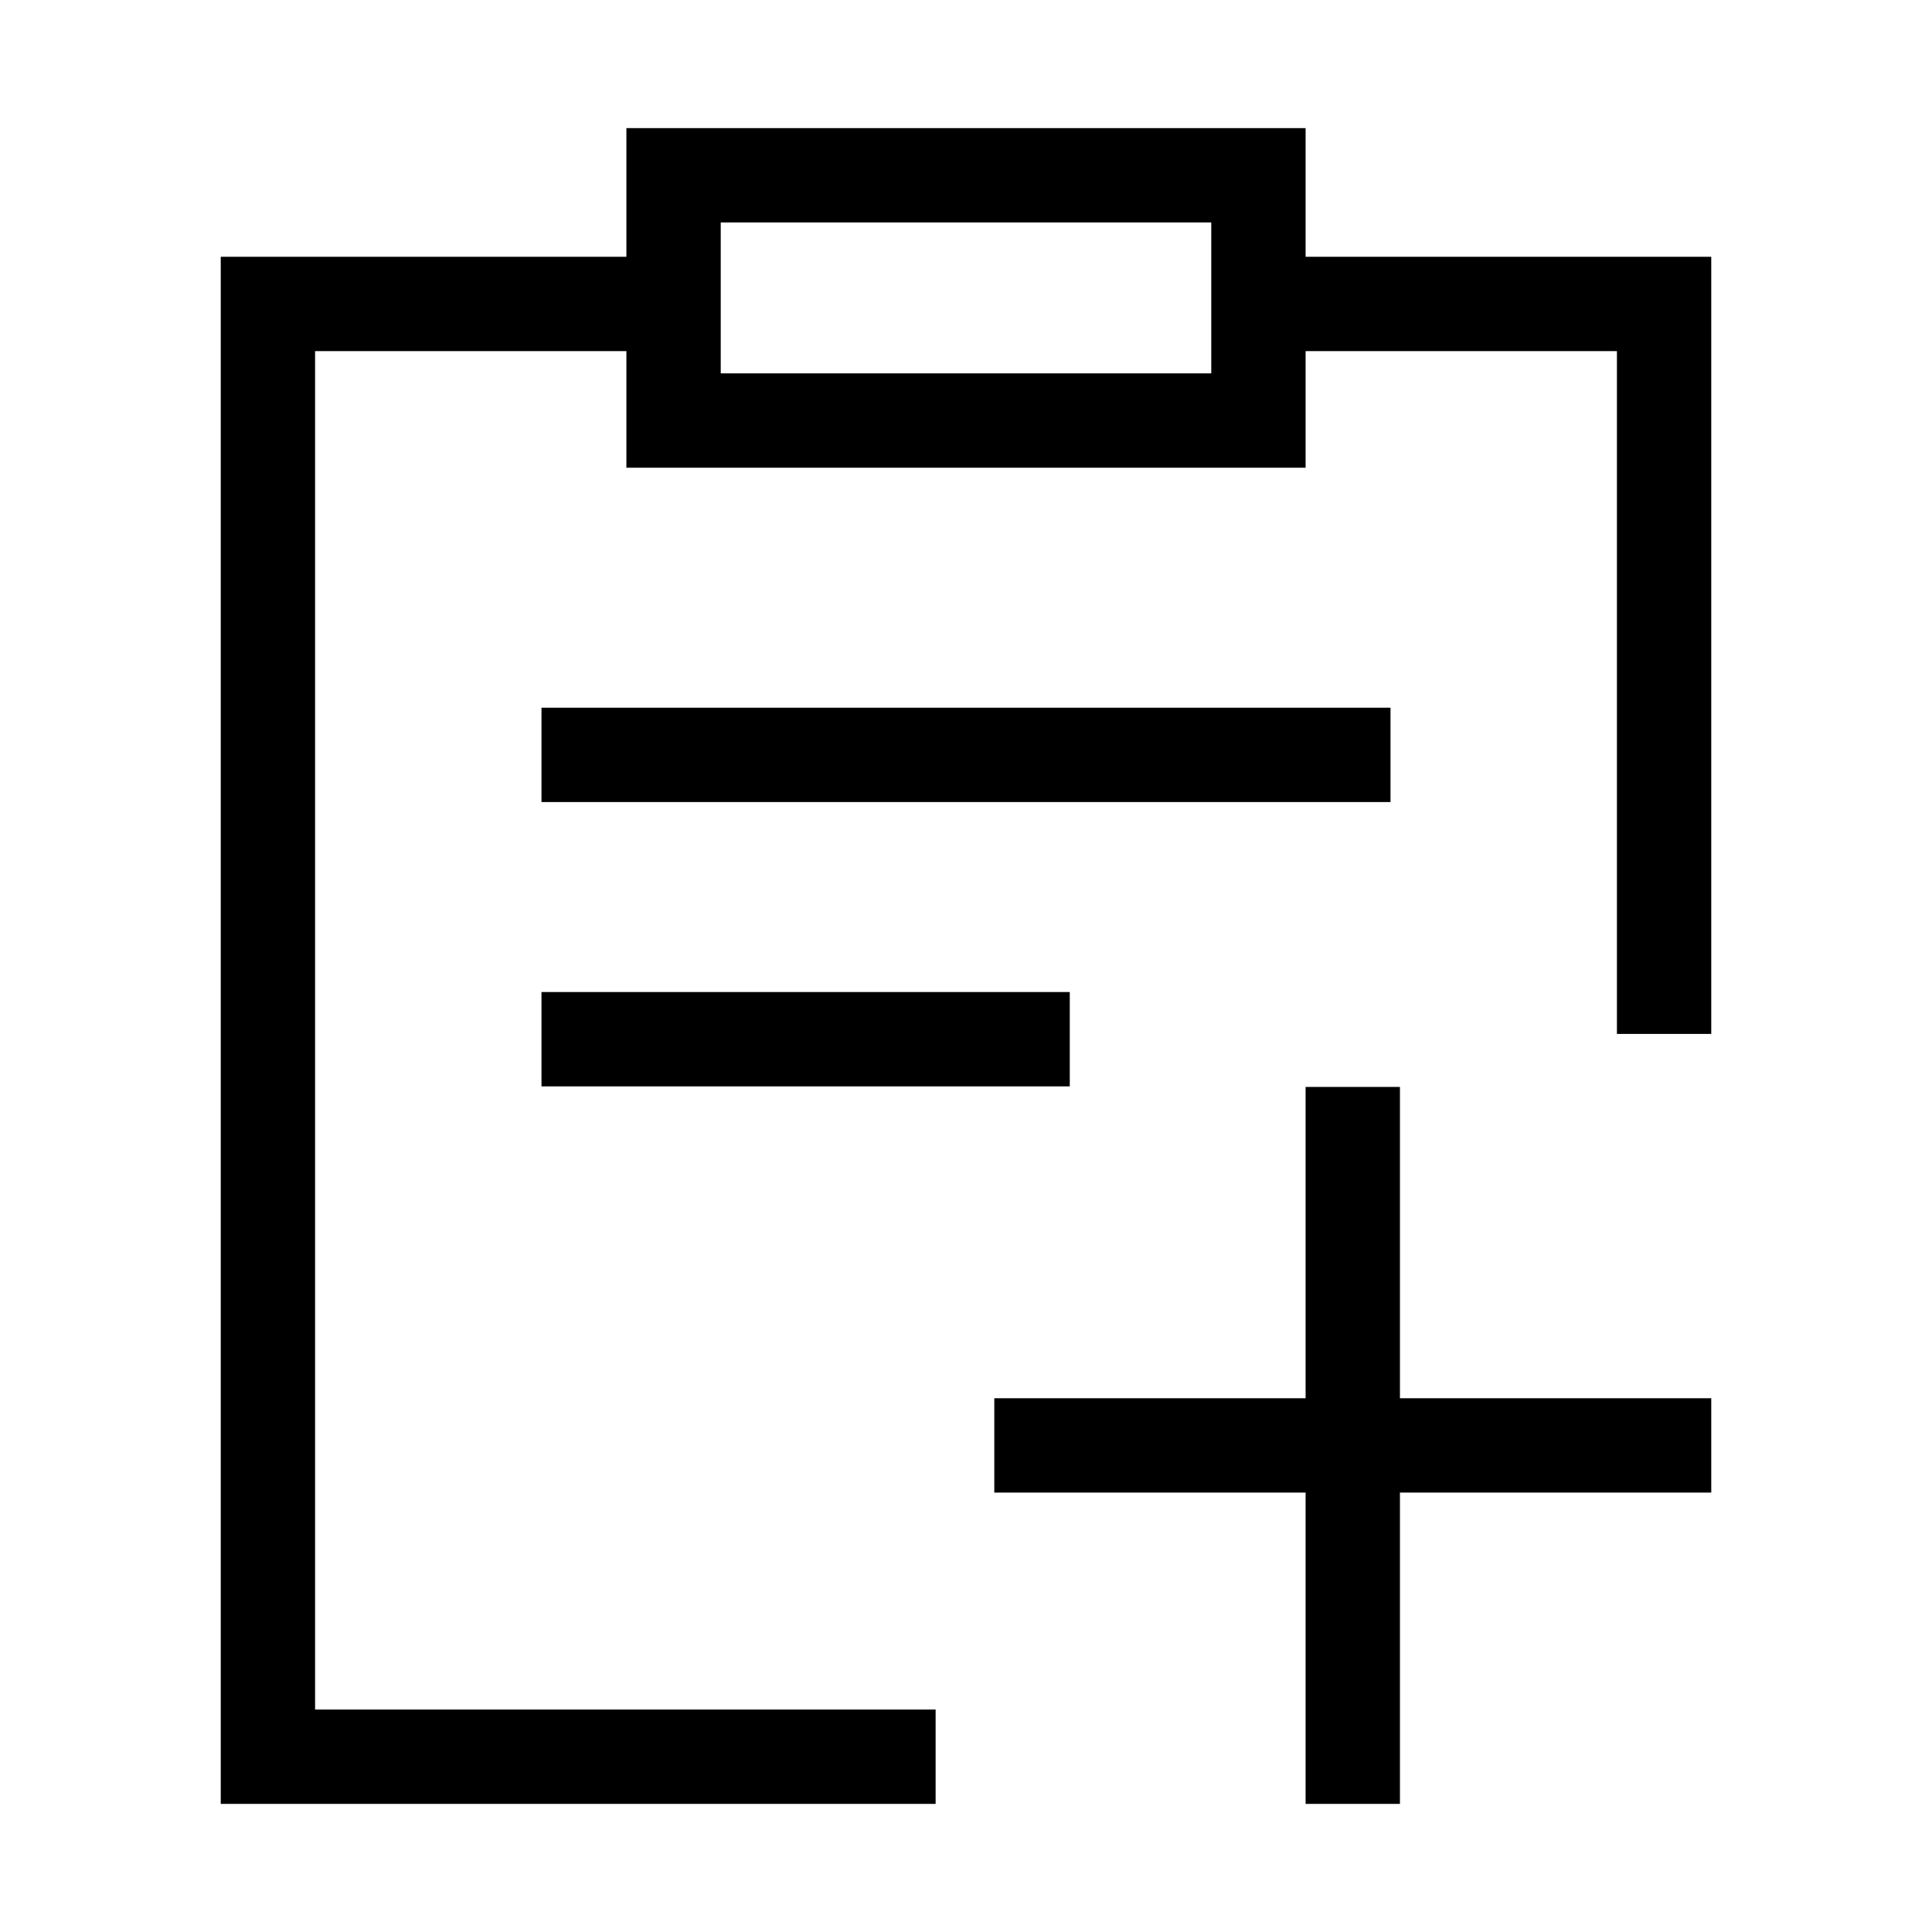
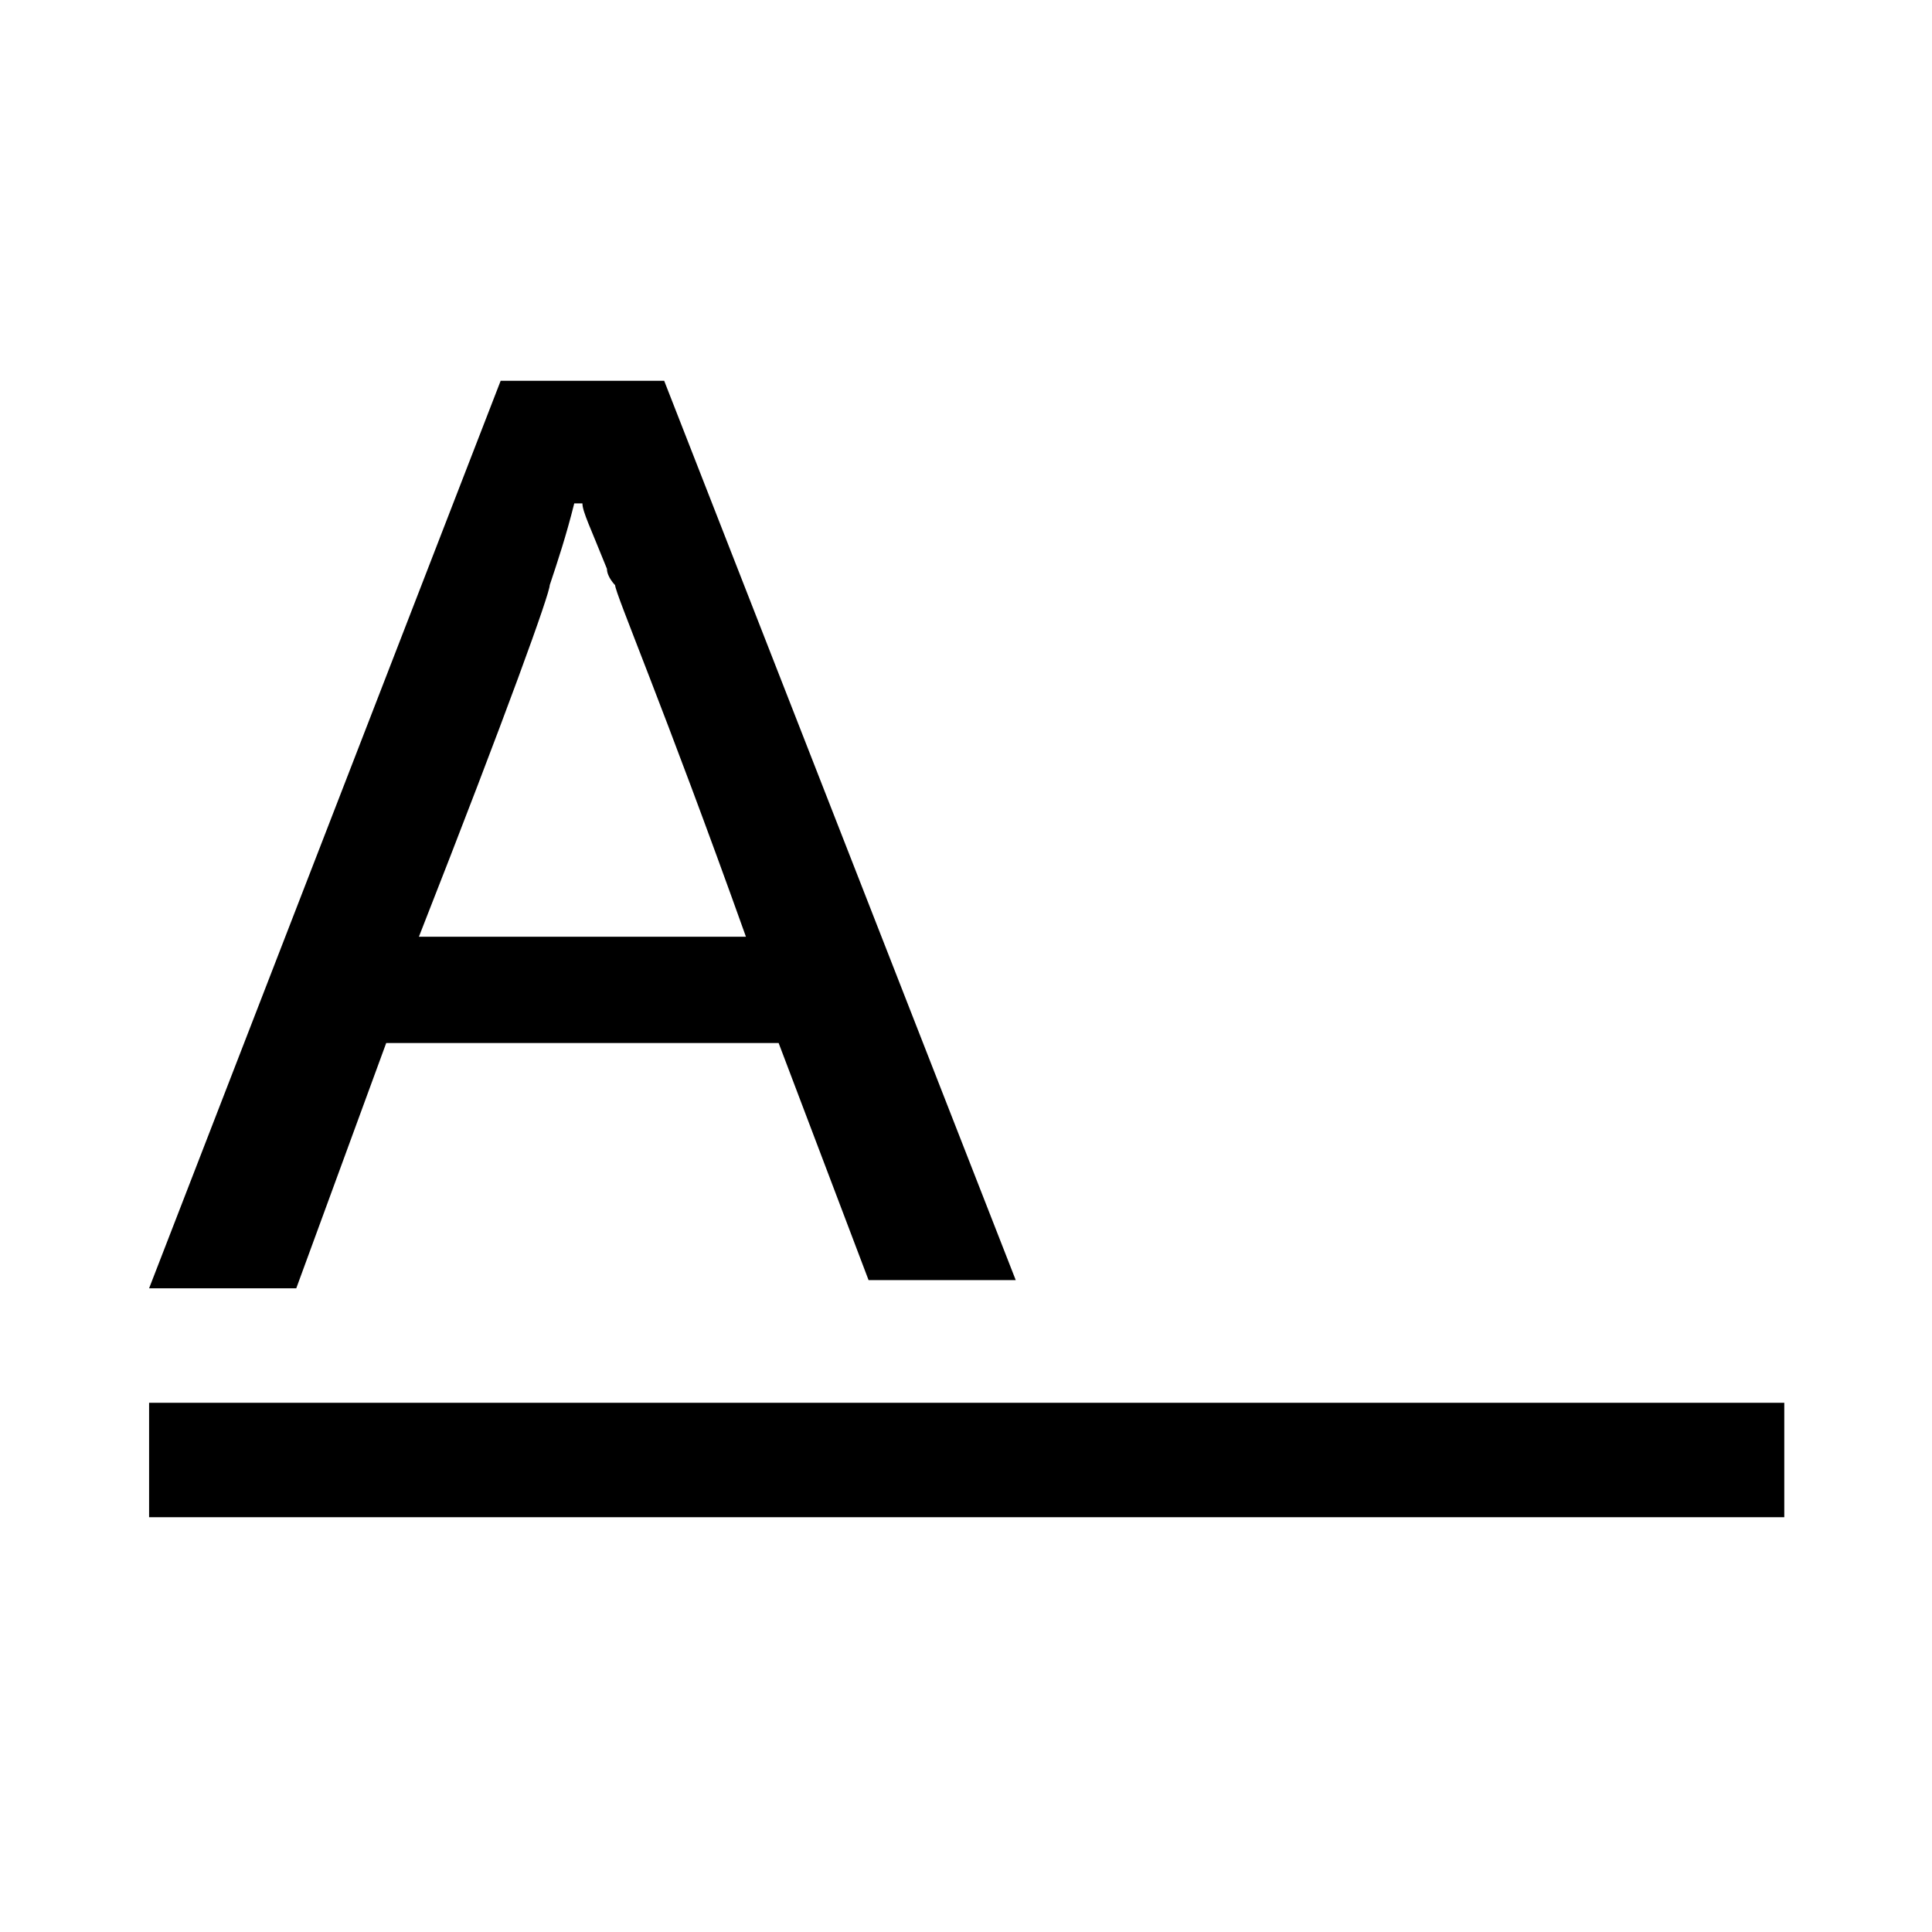
- <svg xmlns="http://www.w3.org/2000/svg" t="1549964599390" class="icon" viewBox="0 0 1024 1024" version="1.1" p-id="22244" height="48" width="48">
-   <path d="M692 136.1V67.9H332v68.2H117v820h378.9v-50H167v-720h165v61.8h360v-61.8h165V548h50V136.1H692z m-50 61.8H382v-80h260v80zM287 525.8h280v50H287v-50z m450-100.7H287v-50h450v50z m5 316h165v50H742v165h-50v-165H527v-50h165v-165h50v165z" fill="" p-id="22245" />
+ <svg xmlns="http://www.w3.org/2000/svg" class="icon" viewBox="0 0 1024 1024" version="1.1" p-id="10698" height="128" width="128">
+   <path d="M204.693 552.831h208.002l47.67 125.667h78l-186.336-476.676h-86.667l-186.338 481.011h78l47.67-130.001zM291.36 310.156c4.335-12.997 8.666-25.998 13.002-43.33h4.335c0 4.332 4.332 12.998 12.997 34.665 0 4.335 4.335 8.666 4.335 8.666 0 4.335 25.998 65.005 69.335 186.338h-173.337c47.666-121.337 69.334-182.004 69.334-186.338v0zM291.36 310.156zM79.023 743.499h866.684v60.668h-866.684v-60.668zM79.023 743.499z" p-id="10699" />
</svg>
